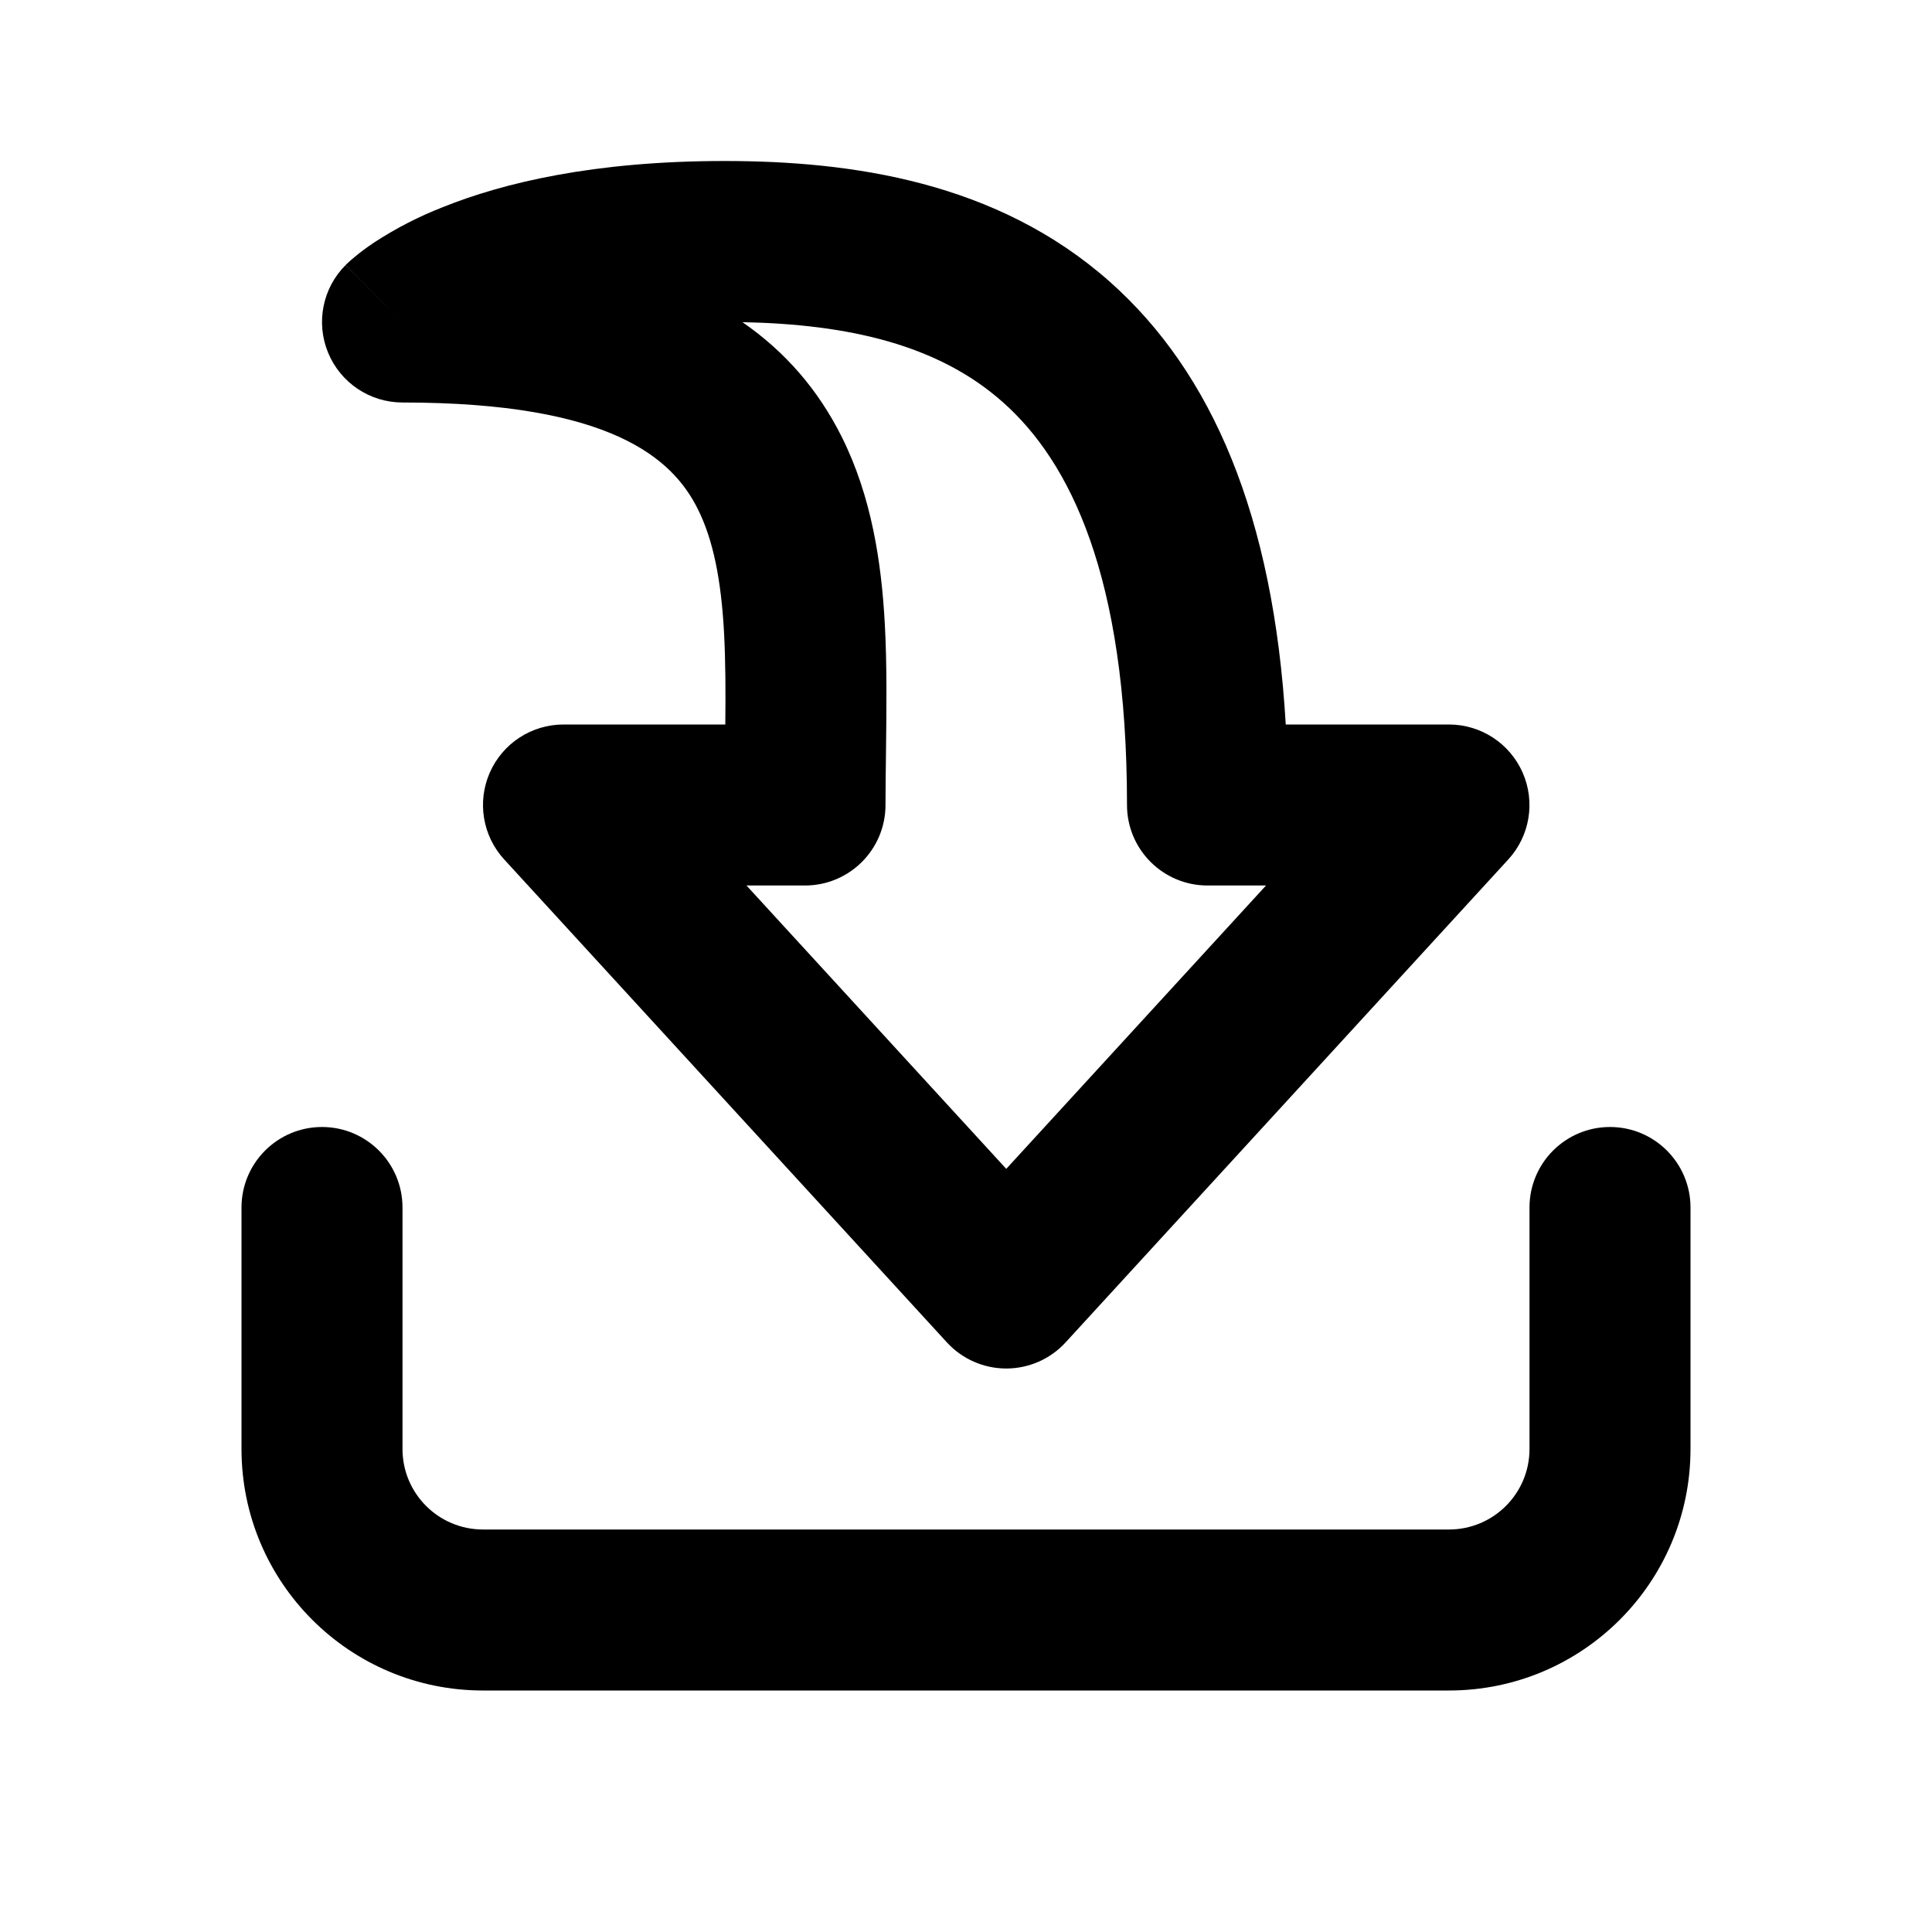
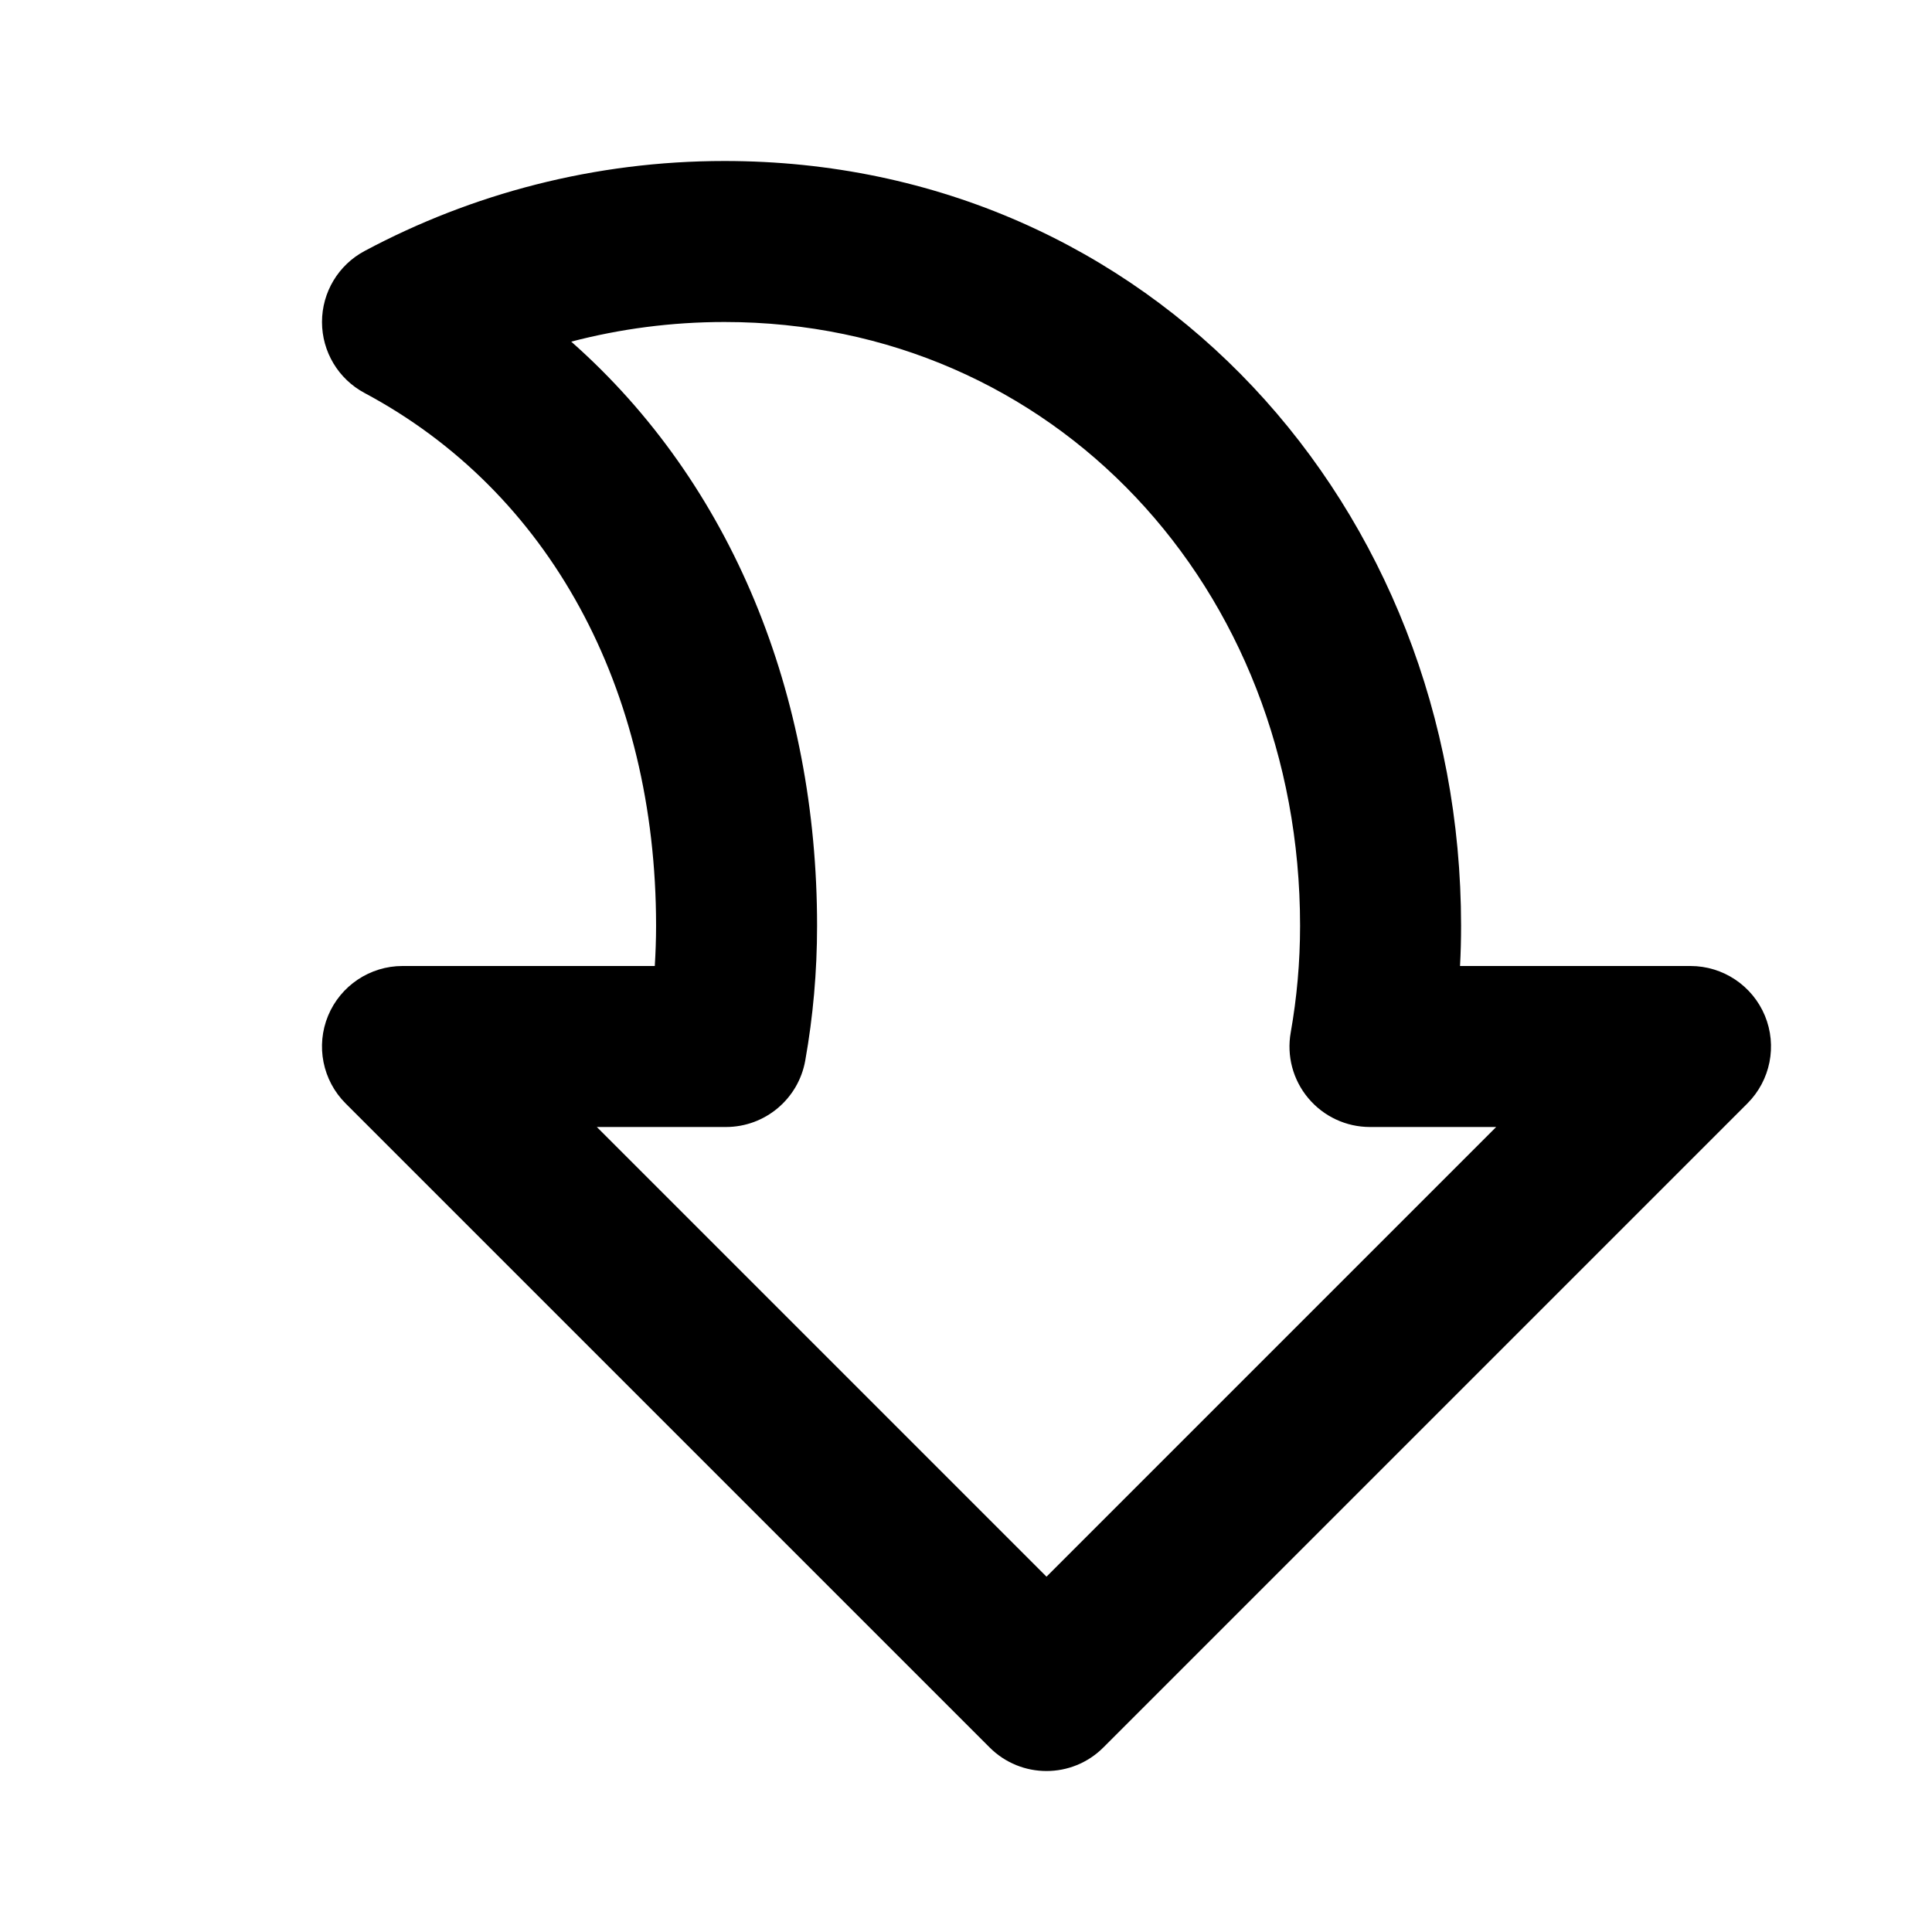
- <svg xmlns="http://www.w3.org/2000/svg" width="24" height="24" fill="none">
-   <path fill-rule="evenodd" clip-rule="evenodd" d="M4 14a1 1 0 011 1v3a1 1 0 001 1h12a1 1 0 001-1v-3a1 1 0 112 0v3a3 3 0 01-3 3H6a3 3 0 01-3-3v-3a1 1 0 011-1z" fill="currentColor" />
-   <path fill-rule="evenodd" clip-rule="evenodd" d="M18.915 9.598a1 1 0 01-.178 1.078l-5.5 6a1 1 0 01-1.474 0l-5.5-6A1 1 0 017 9h2.01c.004-.399.004-.774-.016-1.147-.036-.65-.134-1.147-.326-1.53C8.356 5.697 7.595 5 5 5a1 1 0 01-.707-1.707L5 4c-.707-.707-.706-.708-.706-.708l.003-.003.005-.005.01-.01a1.517 1.517 0 01.101-.088c.059-.049.136-.108.235-.174a4.66 4.66 0 01.856-.44C6.258 2.269 7.386 2 9 2c1.579 0 3.387.256 4.79 1.503 1.266 1.126 2.03 2.9 2.182 5.497H18a1 1 0 01.915.598zM9.223 4.002c.537.371.944.846 1.234 1.426.37.741.492 1.556.534 2.314.029.52.021 1.087.015 1.618-.003.221-.006.437-.006.64a1 1 0 01-1 1h-.727l3.227 3.52L15.727 11H15a1 1 0 01-1-1c0-2.85-.712-4.267-1.54-5.002-.802-.714-1.914-.97-3.237-.996z" fill="currentColor" />
+ <svg xmlns="http://www.w3.org/2000/svg" width="24" height="24" viewBox="0 0 24 24" fill="none">
+   <path fill-rule="evenodd" clip-rule="evenodd" d="M21.924 12.617C22.079 12.991 21.993 13.421 21.707 13.707L13.707 21.707C13.317 22.098 12.683 22.098 12.293 21.707L4.293 13.707C4.007 13.421 3.921 12.991 4.076 12.617C4.231 12.244 4.596 12 5 12L8.134 12C8.144 11.835 8.15 11.668 8.15 11.5C8.15 8.554 6.827 6.11 4.529 4.882C4.203 4.708 4 4.369 4 4C4 3.631 4.203 3.292 4.529 3.118C5.862 2.406 7.385 2 9 2C14.301 2 18.15 6.309 18.15 11.5C18.15 11.668 18.146 11.834 18.137 12H21C21.404 12 21.769 12.244 21.924 12.617ZM18.586 14H17.018C16.722 14 16.442 13.869 16.252 13.642C16.061 13.415 15.982 13.116 16.034 12.825C16.11 12.395 16.15 11.953 16.15 11.5C16.15 7.302 13.088 4 9 4C8.342 4 7.704 4.085 7.096 4.244C9.1 6.013 10.15 8.642 10.15 11.5C10.15 12.071 10.1 12.631 10.003 13.175C9.918 13.652 9.503 14 9.018 14L7.414 14L13 19.586L18.586 14Z" fill="currentColor" />
</svg>
